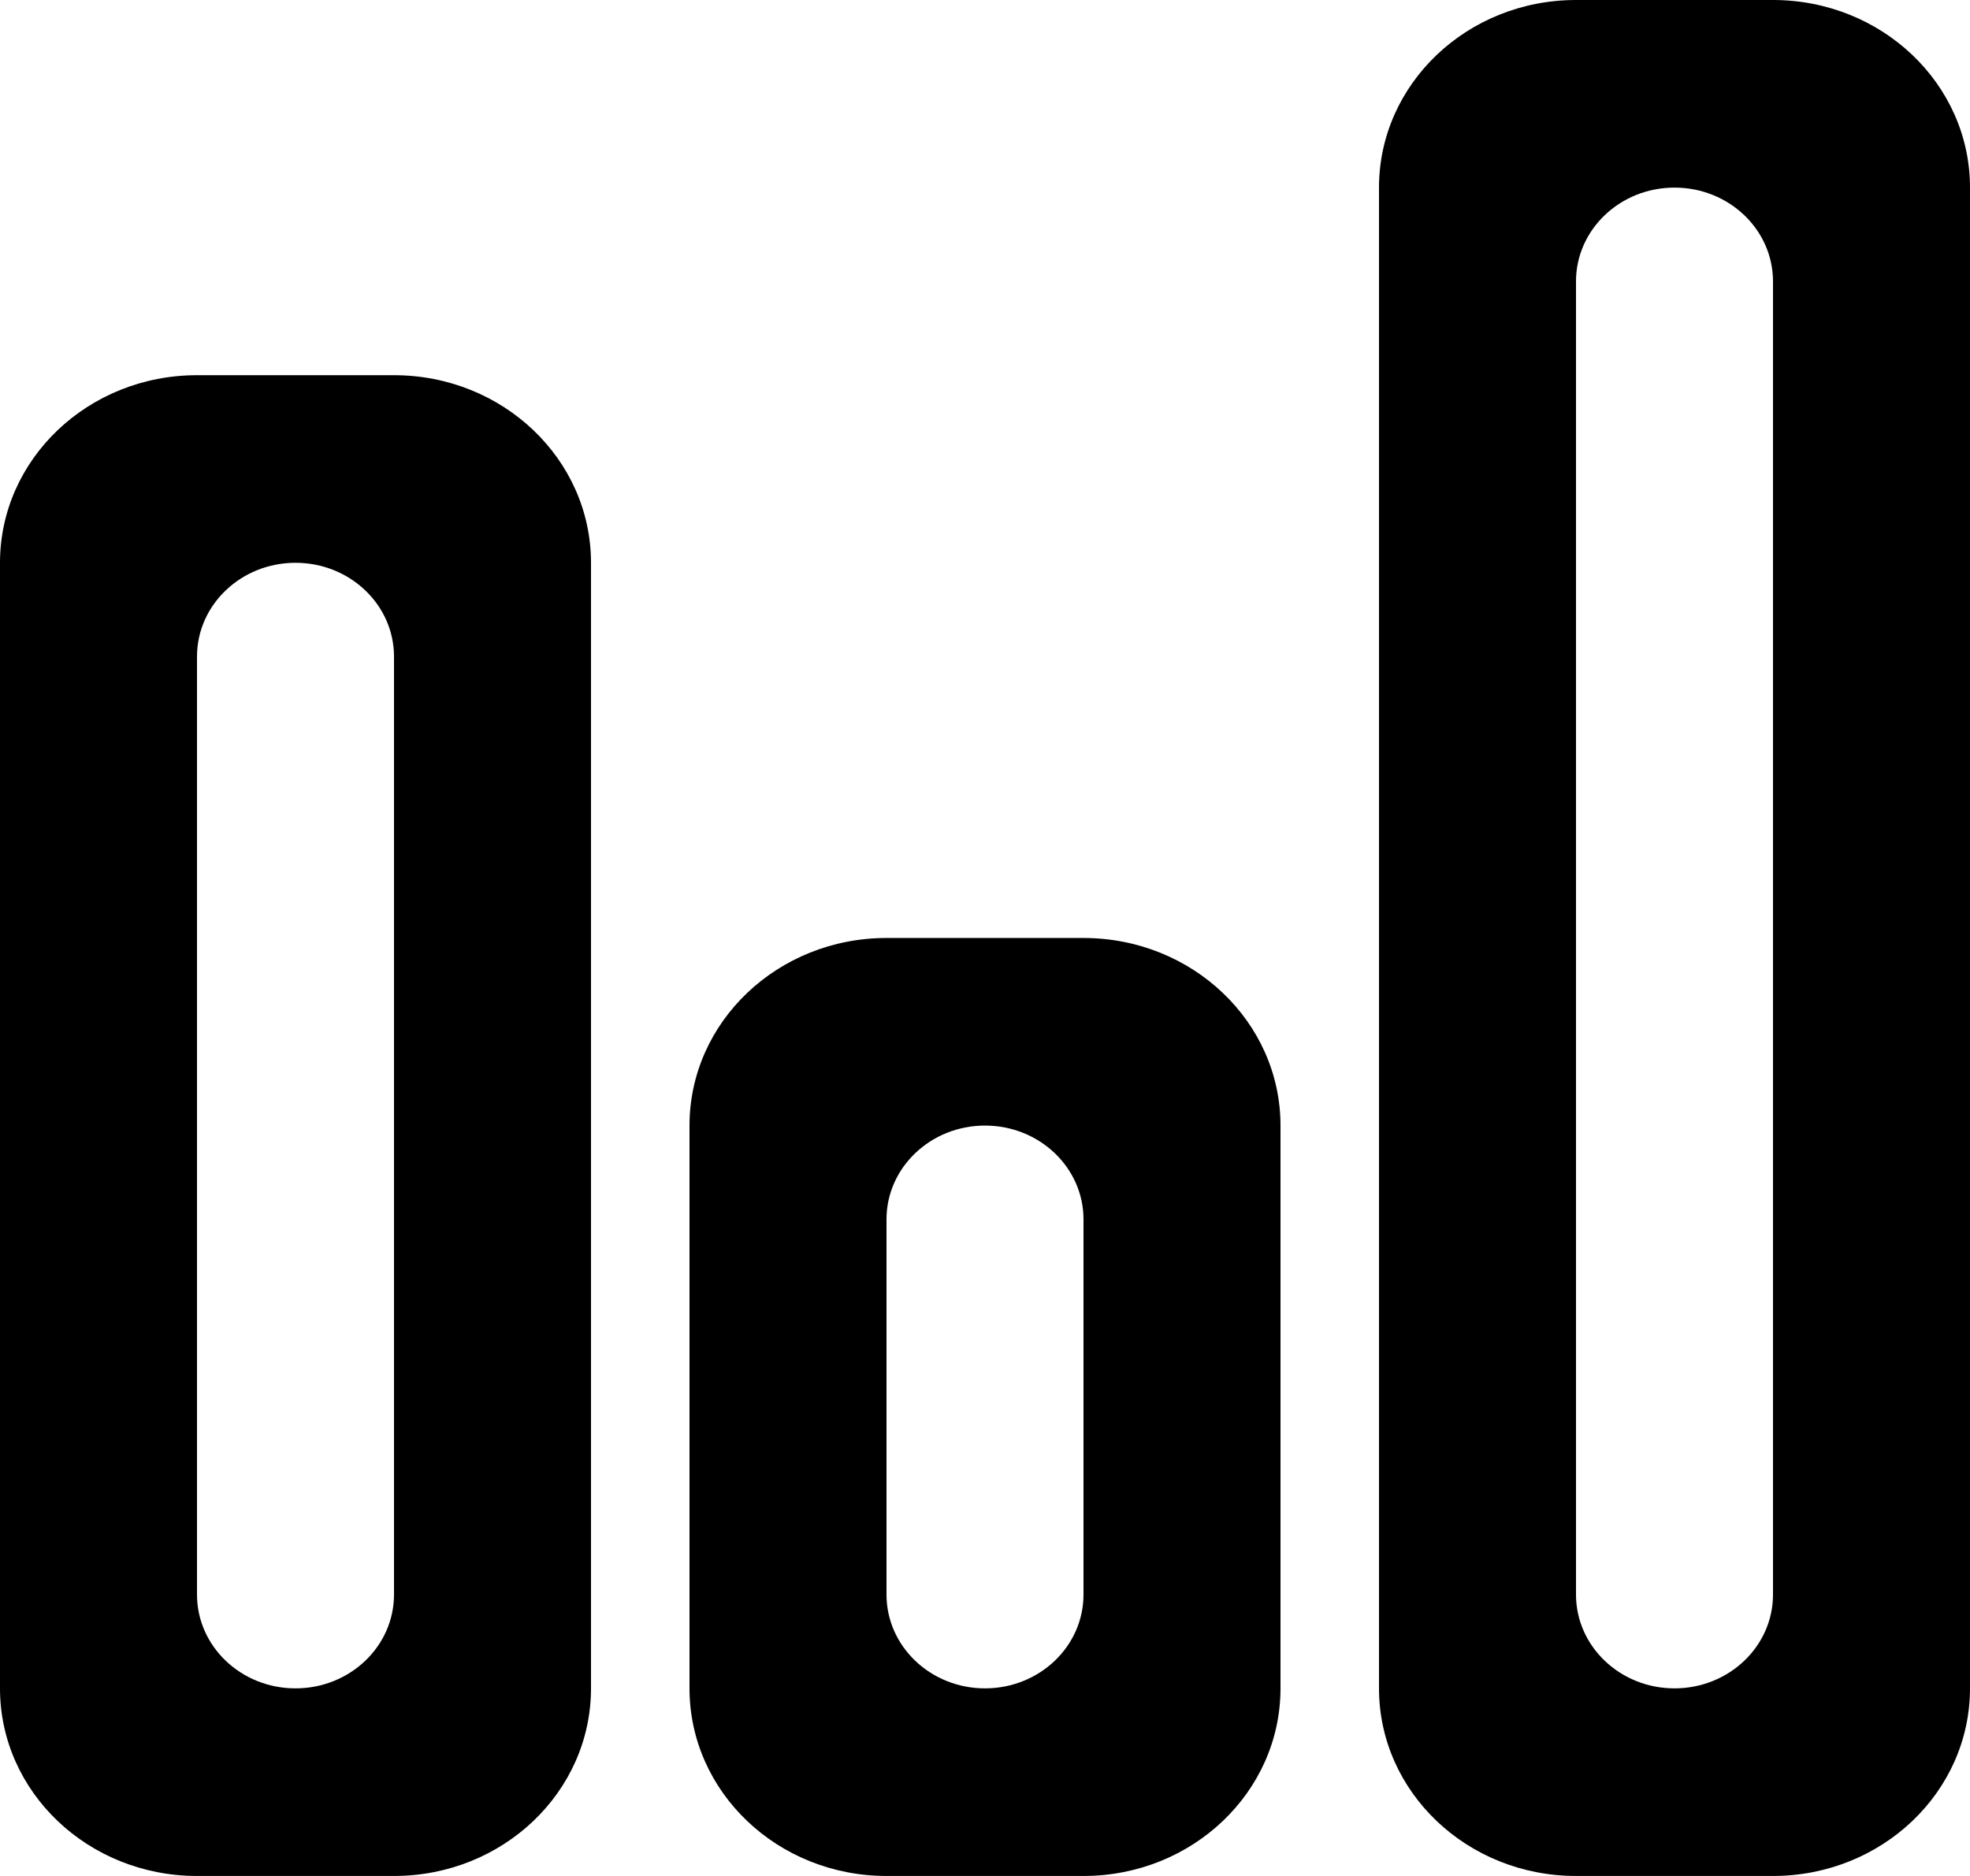
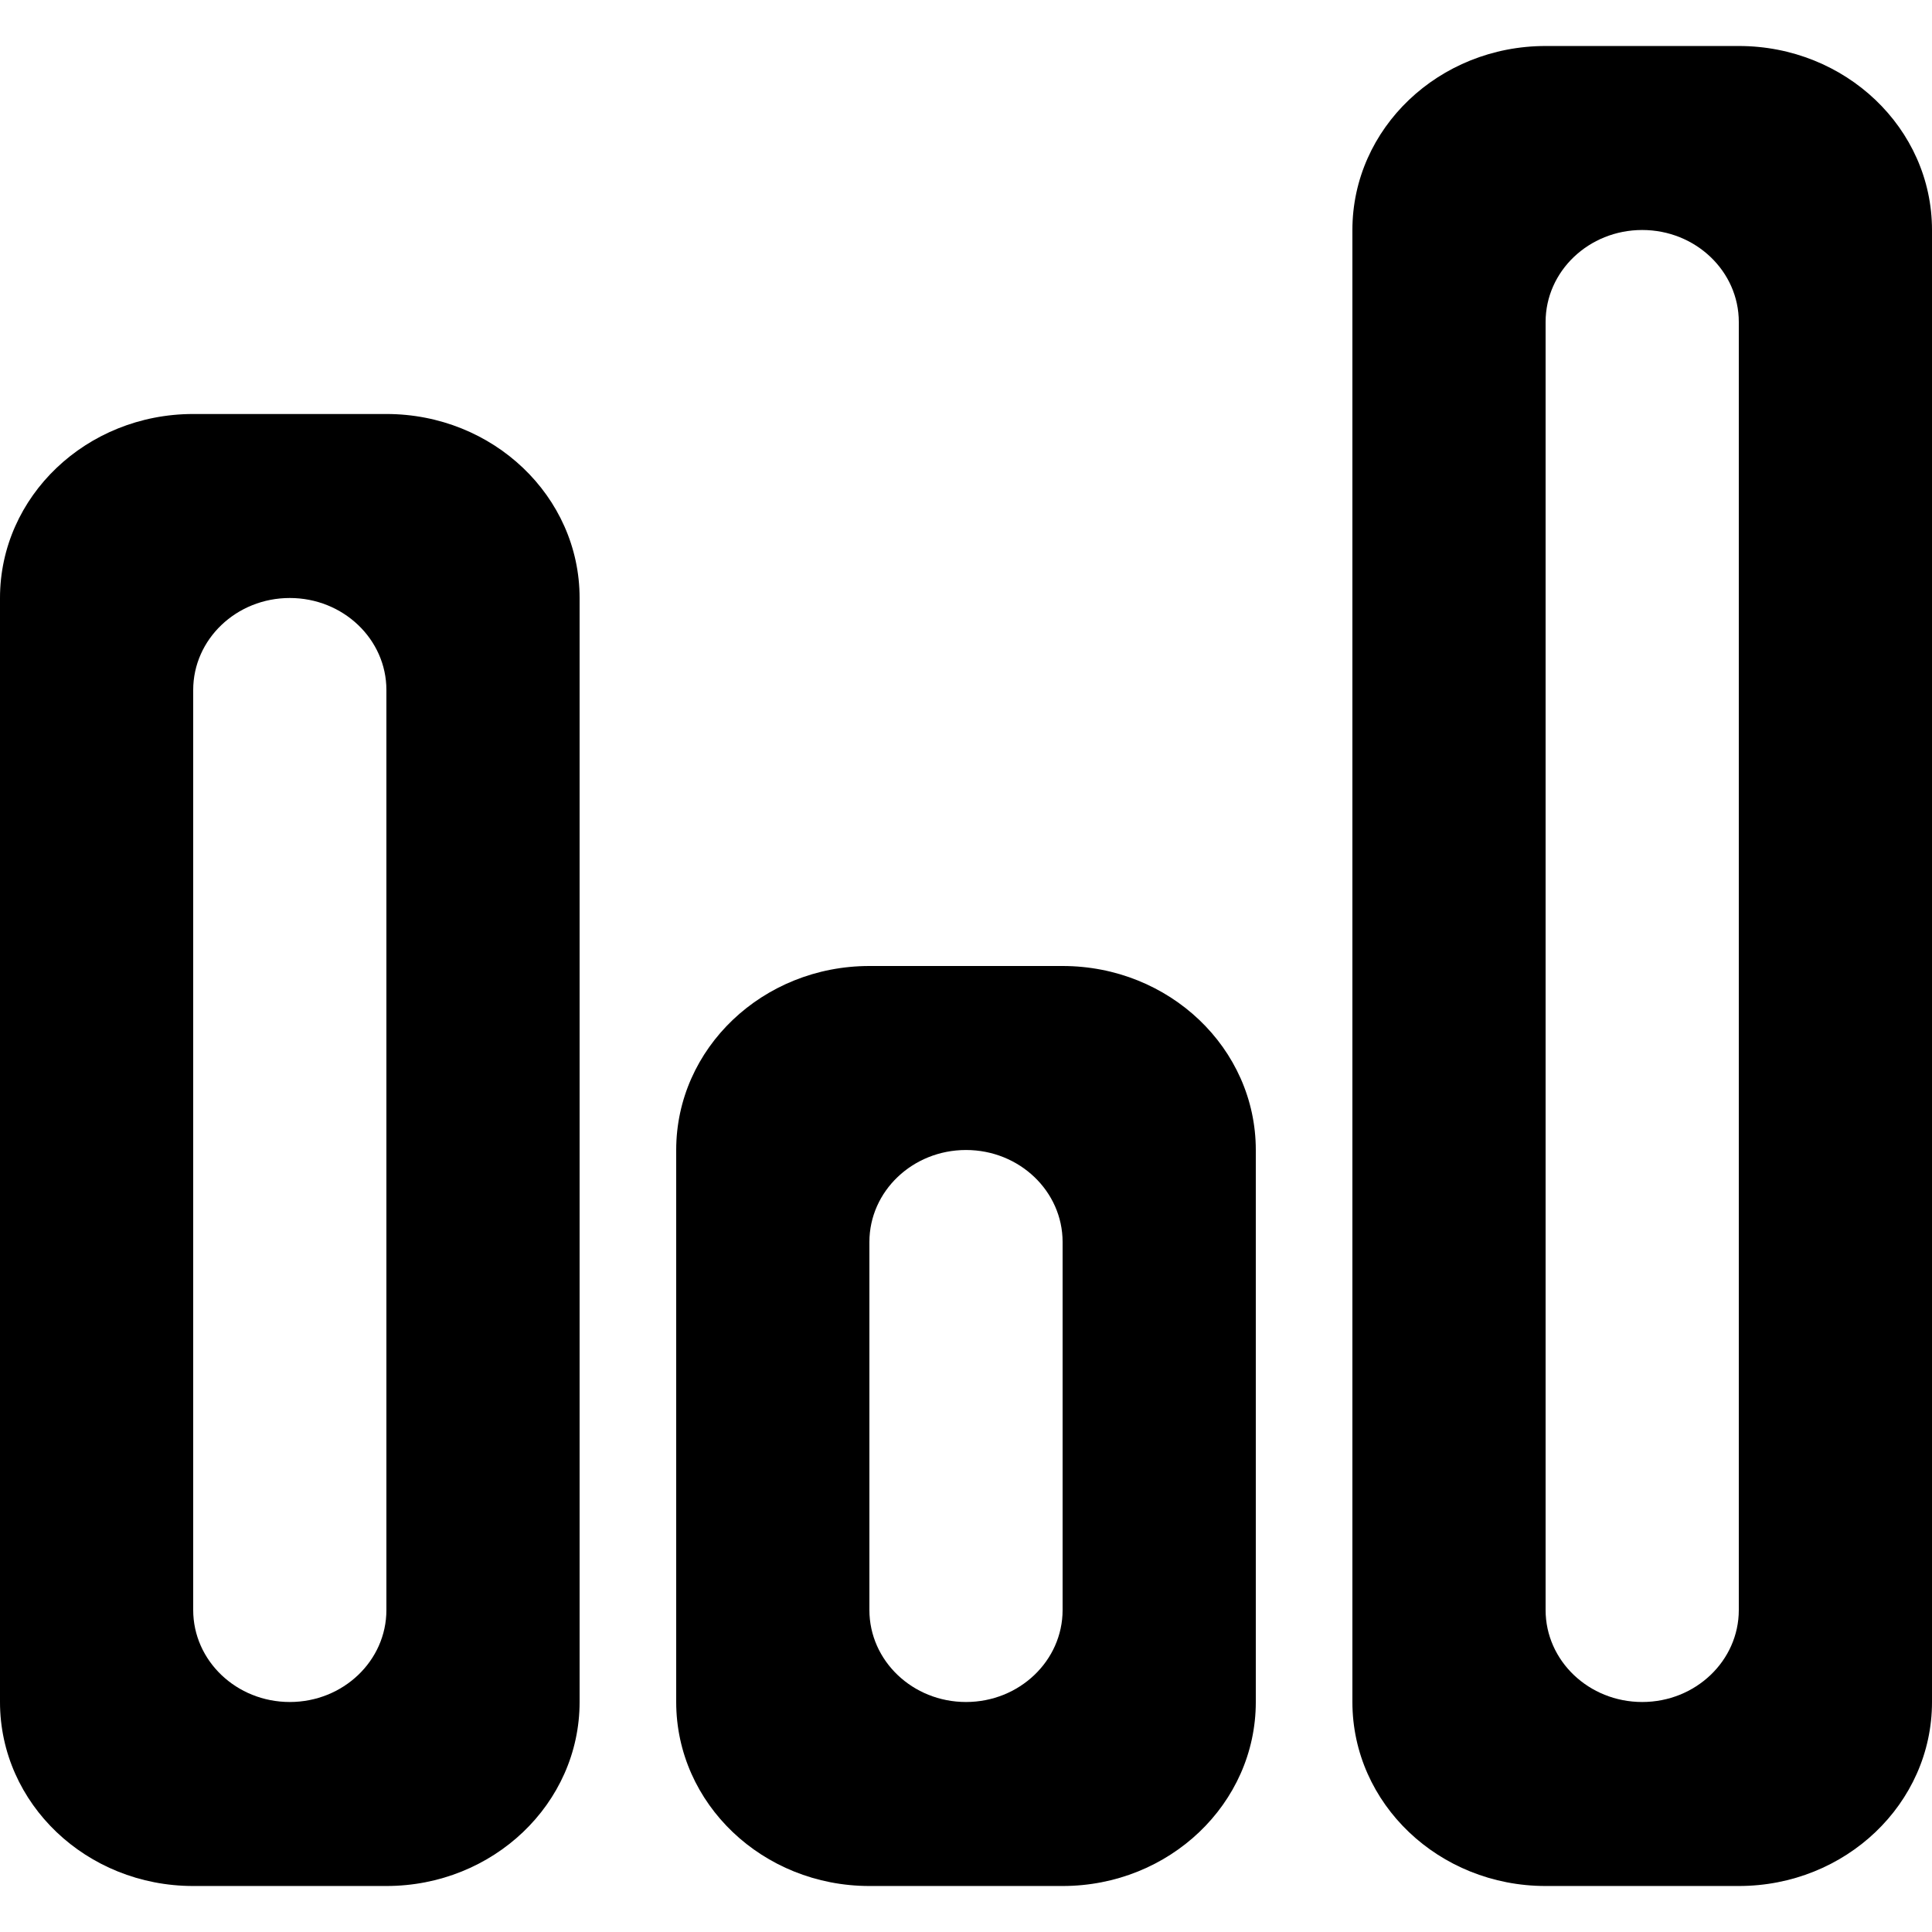
- <svg xmlns="http://www.w3.org/2000/svg" width="21px" height="20px" viewBox="0 0 21 20" version="1.1">
+ <svg xmlns="http://www.w3.org/2000/svg" width="100px" height="100px" viewBox="0 0 21 20" version="1.1">
  <defs />
  <g id="Page-1" stroke="none" stroke-width="1" fill="none" fill-rule="evenodd">
    <g id="Dribbble-Light-Preview" transform="translate(-99, -840)" fill="#000000">
      <g id="icons" transform="translate(56, 160)">
        <path d="M61.9,697 C61.9,697.552 61.43,698 60.85,698 C60.27,698 59.8,697.552 59.8,697 L59.8,683 C59.8,682.448 60.27,682 60.85,682 C61.43,682 61.9,682.448 61.9,683 L61.9,697 Z M61.9,680 L59.8,680 C58.64,680 57.7,680.895 57.7,682 L57.7,698 C57.7,699.105 58.64,700 59.8,700 L61.9,700 C63.06,700 64,699.105 64,698 L64,682 C64,680.895 63.06,680 61.9,680 L61.9,680 Z M47.2,697 C47.2,697.552 46.73,698 46.15,698 C45.57,698 45.1,697.552 45.1,697 L45.1,687 C45.1,686.448 45.57,686 46.15,686 C46.73,686 47.2,686.448 47.2,687 L47.2,697 Z M47.2,684 L45.1,684 C43.94,684 43,684.895 43,686 L43,698 C43,699.105 43.94,700 45.1,700 L47.2,700 C48.36,700 49.3,699.105 49.3,698 L49.3,686 C49.3,684.895 48.36,684 47.2,684 L47.2,684 Z M54.55,697 C54.55,697.552 54.08,698 53.5,698 C52.92,698 52.45,697.552 52.45,697 L52.45,693 C52.45,692.448 52.92,692 53.5,692 C54.08,692 54.55,692.448 54.55,693 L54.55,697 Z M54.55,690 L52.45,690 C51.29,690 50.35,690.895 50.35,692 L50.35,698 C50.35,699.105 51.29,700 52.45,700 L54.55,700 C55.71,700 56.65,699.105 56.65,698 L56.65,692 C56.65,690.895 55.71,690 54.55,690 L54.55,690 Z" id="stats-[#1369]" />
      </g>
    </g>
  </g>
</svg>
